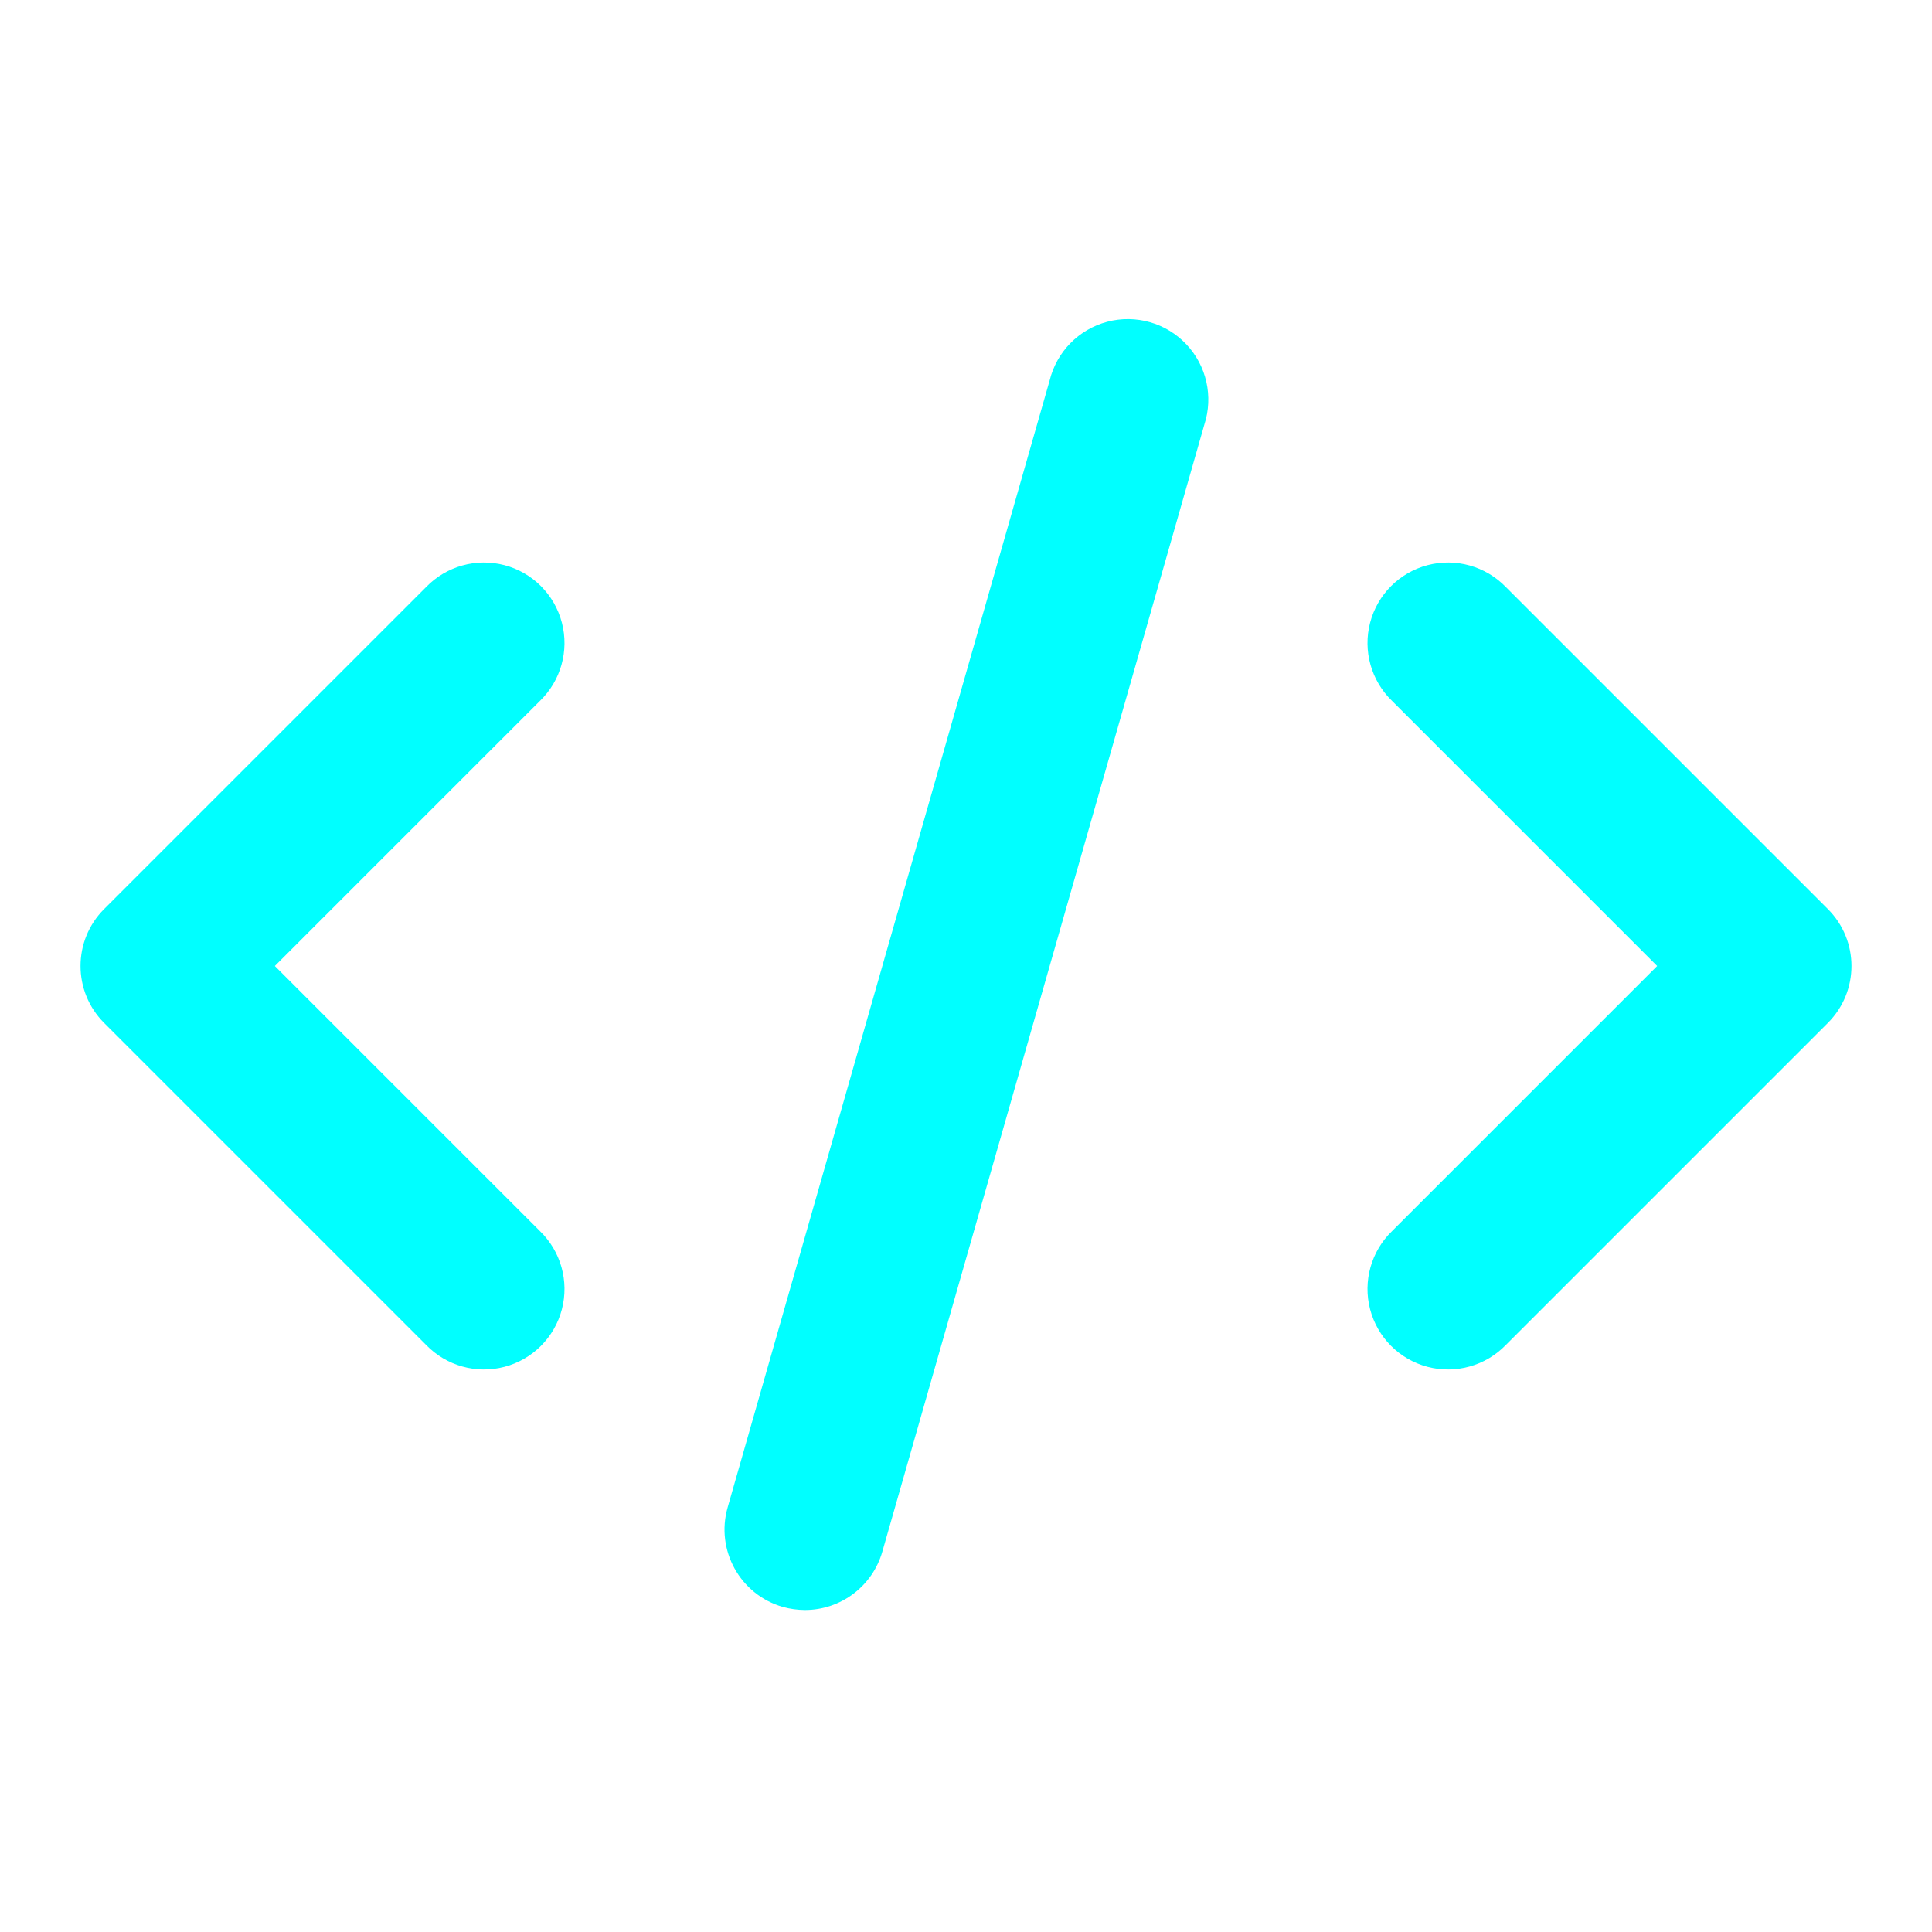
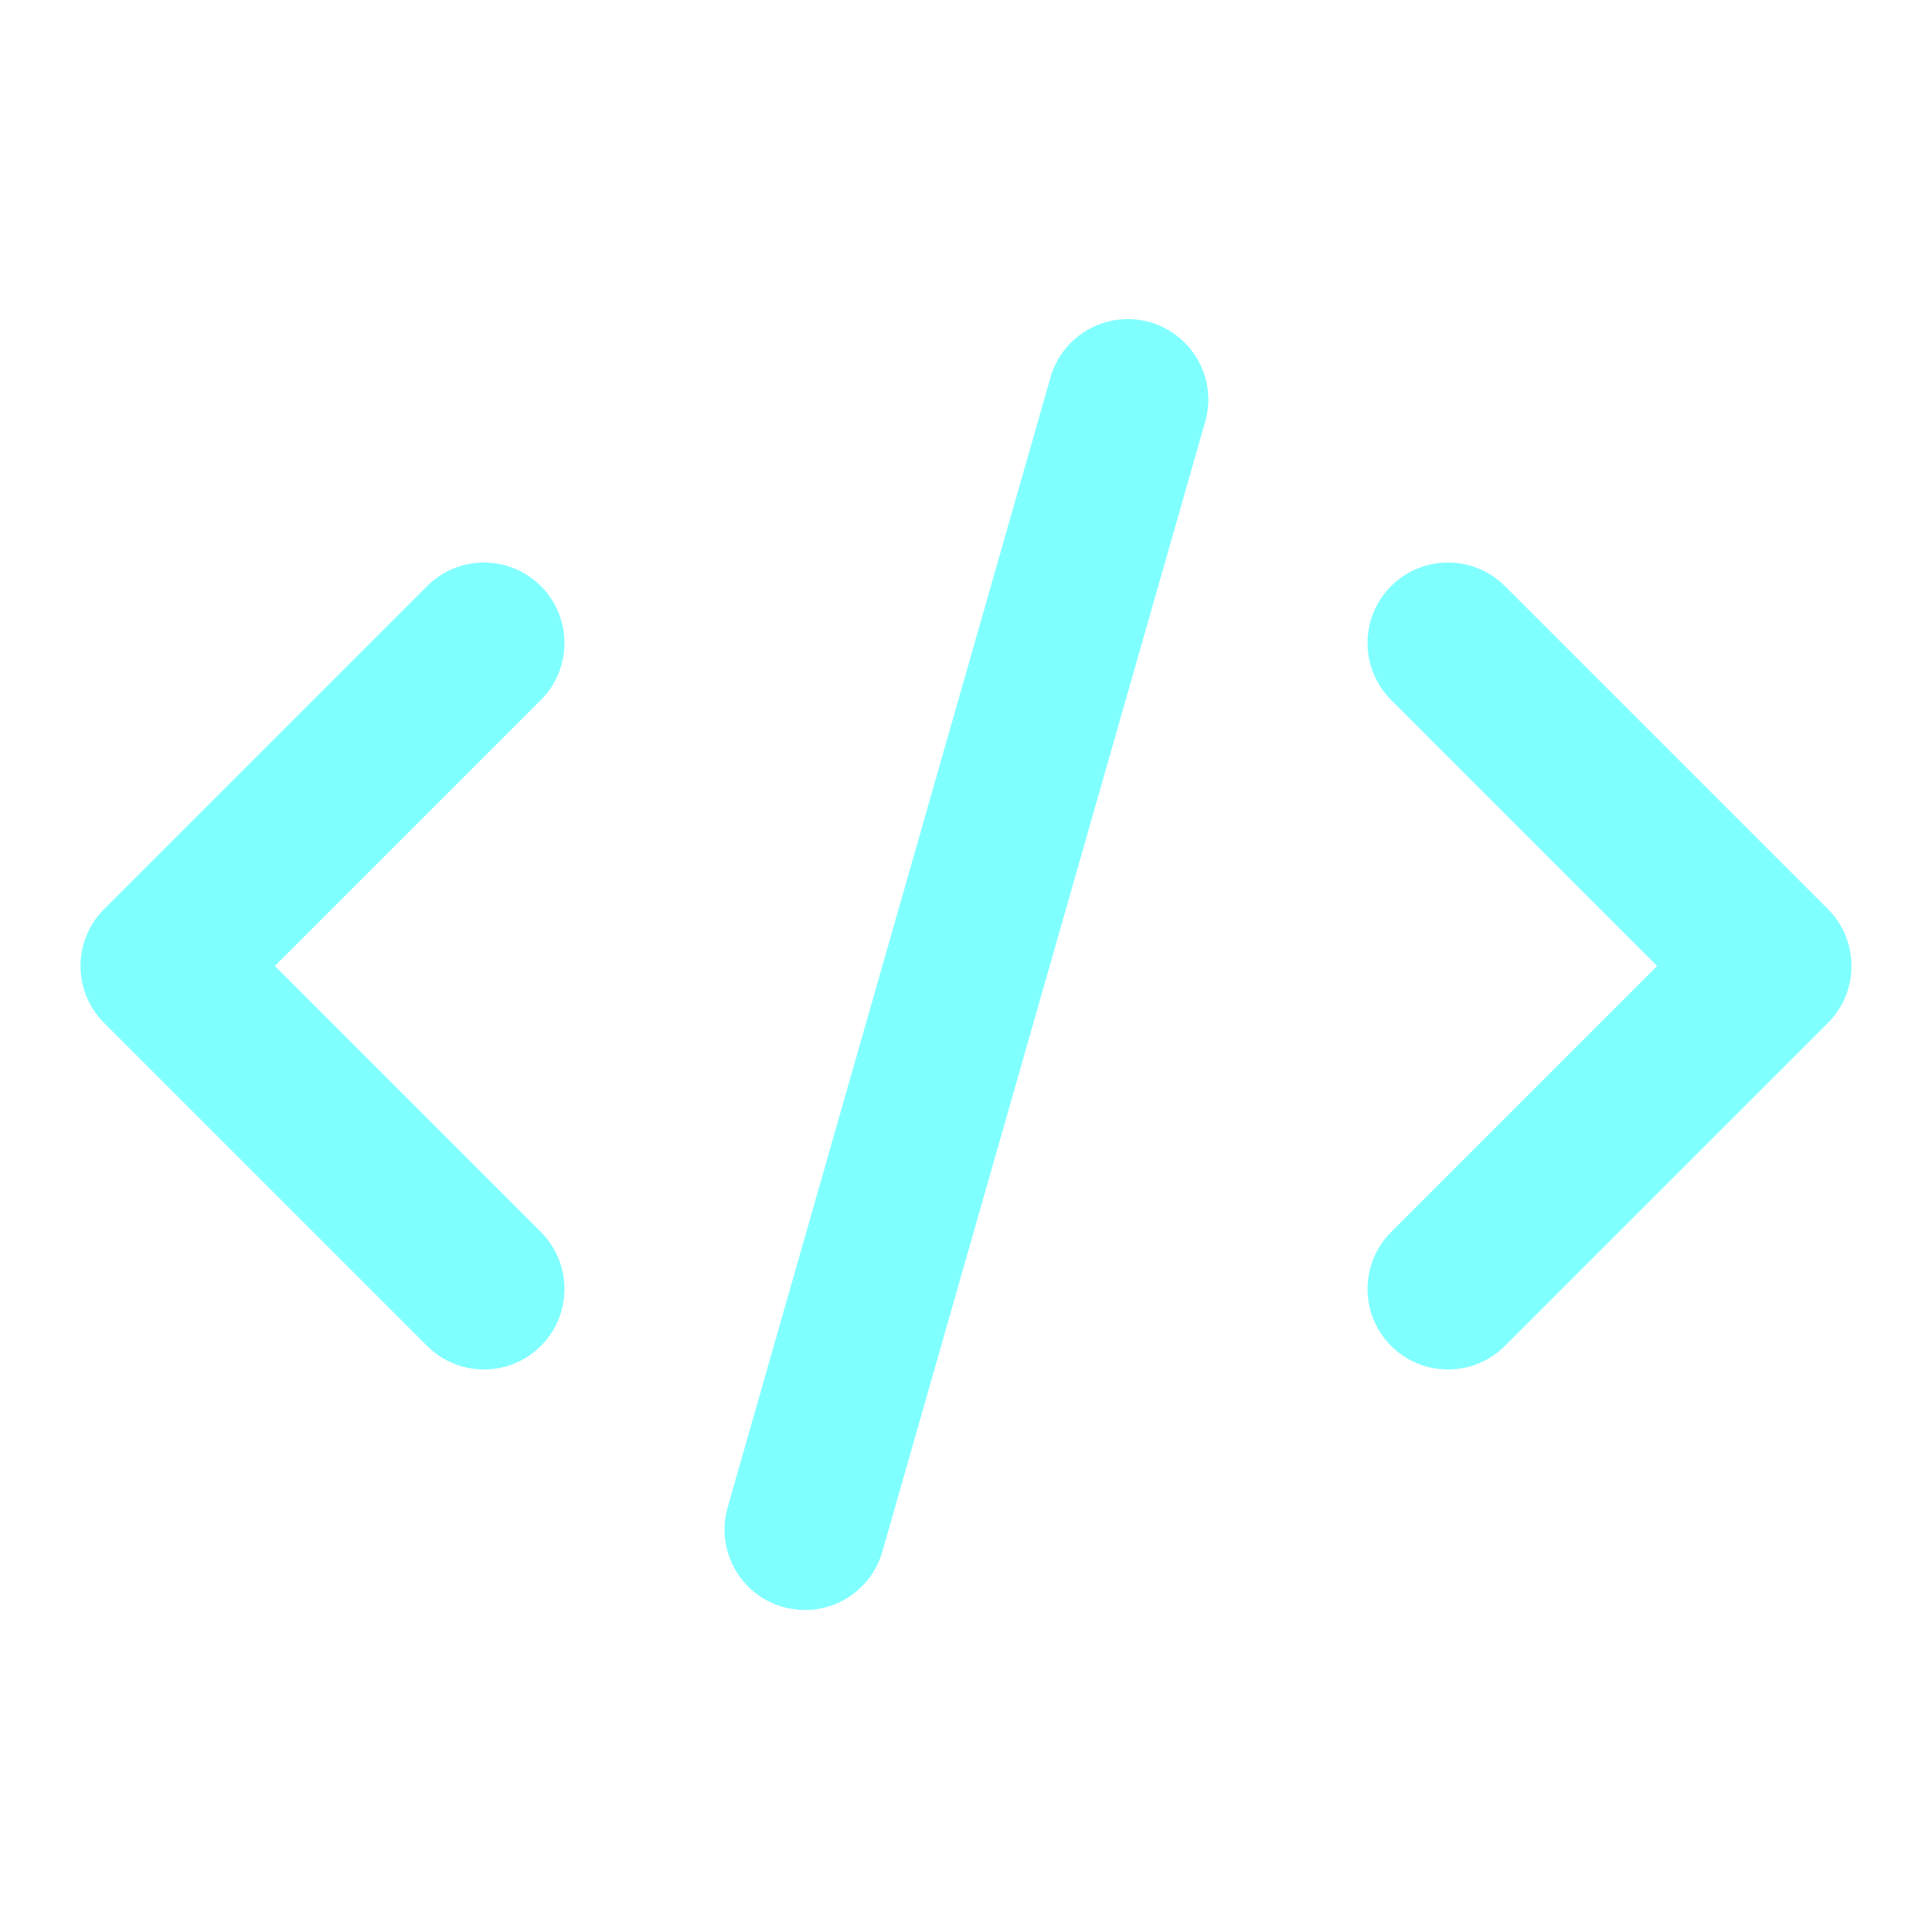
- <svg xmlns="http://www.w3.org/2000/svg" fill="#00ffff" width="800px" height="800px" viewBox="0 0 24 24">
+ <svg xmlns="http://www.w3.org/2000/svg" fill="#80ffff" width="800px" height="800px" viewBox="0 0 24 24">
  <path d="M1.293,11.293l4-4A1,1,0,1,1,6.707,8.707L3.414,12l3.293,3.293a1,1,0,1,1-1.414,1.414l-4-4A1,1,0,0,1,1.293,11.293Zm17.414-4a1,1,0,1,0-1.414,1.414L20.586,12l-3.293,3.293a1,1,0,1,0,1.414,1.414l4-4a1,1,0,0,0,0-1.414ZM13.039,4.726l-4,14a1,1,0,0,0,.686,1.236A1.053,1.053,0,0,0,10,20a1,1,0,0,0,.961-.726l4-14a1,1,0,1,0-1.922-.548Z" />
</svg>
